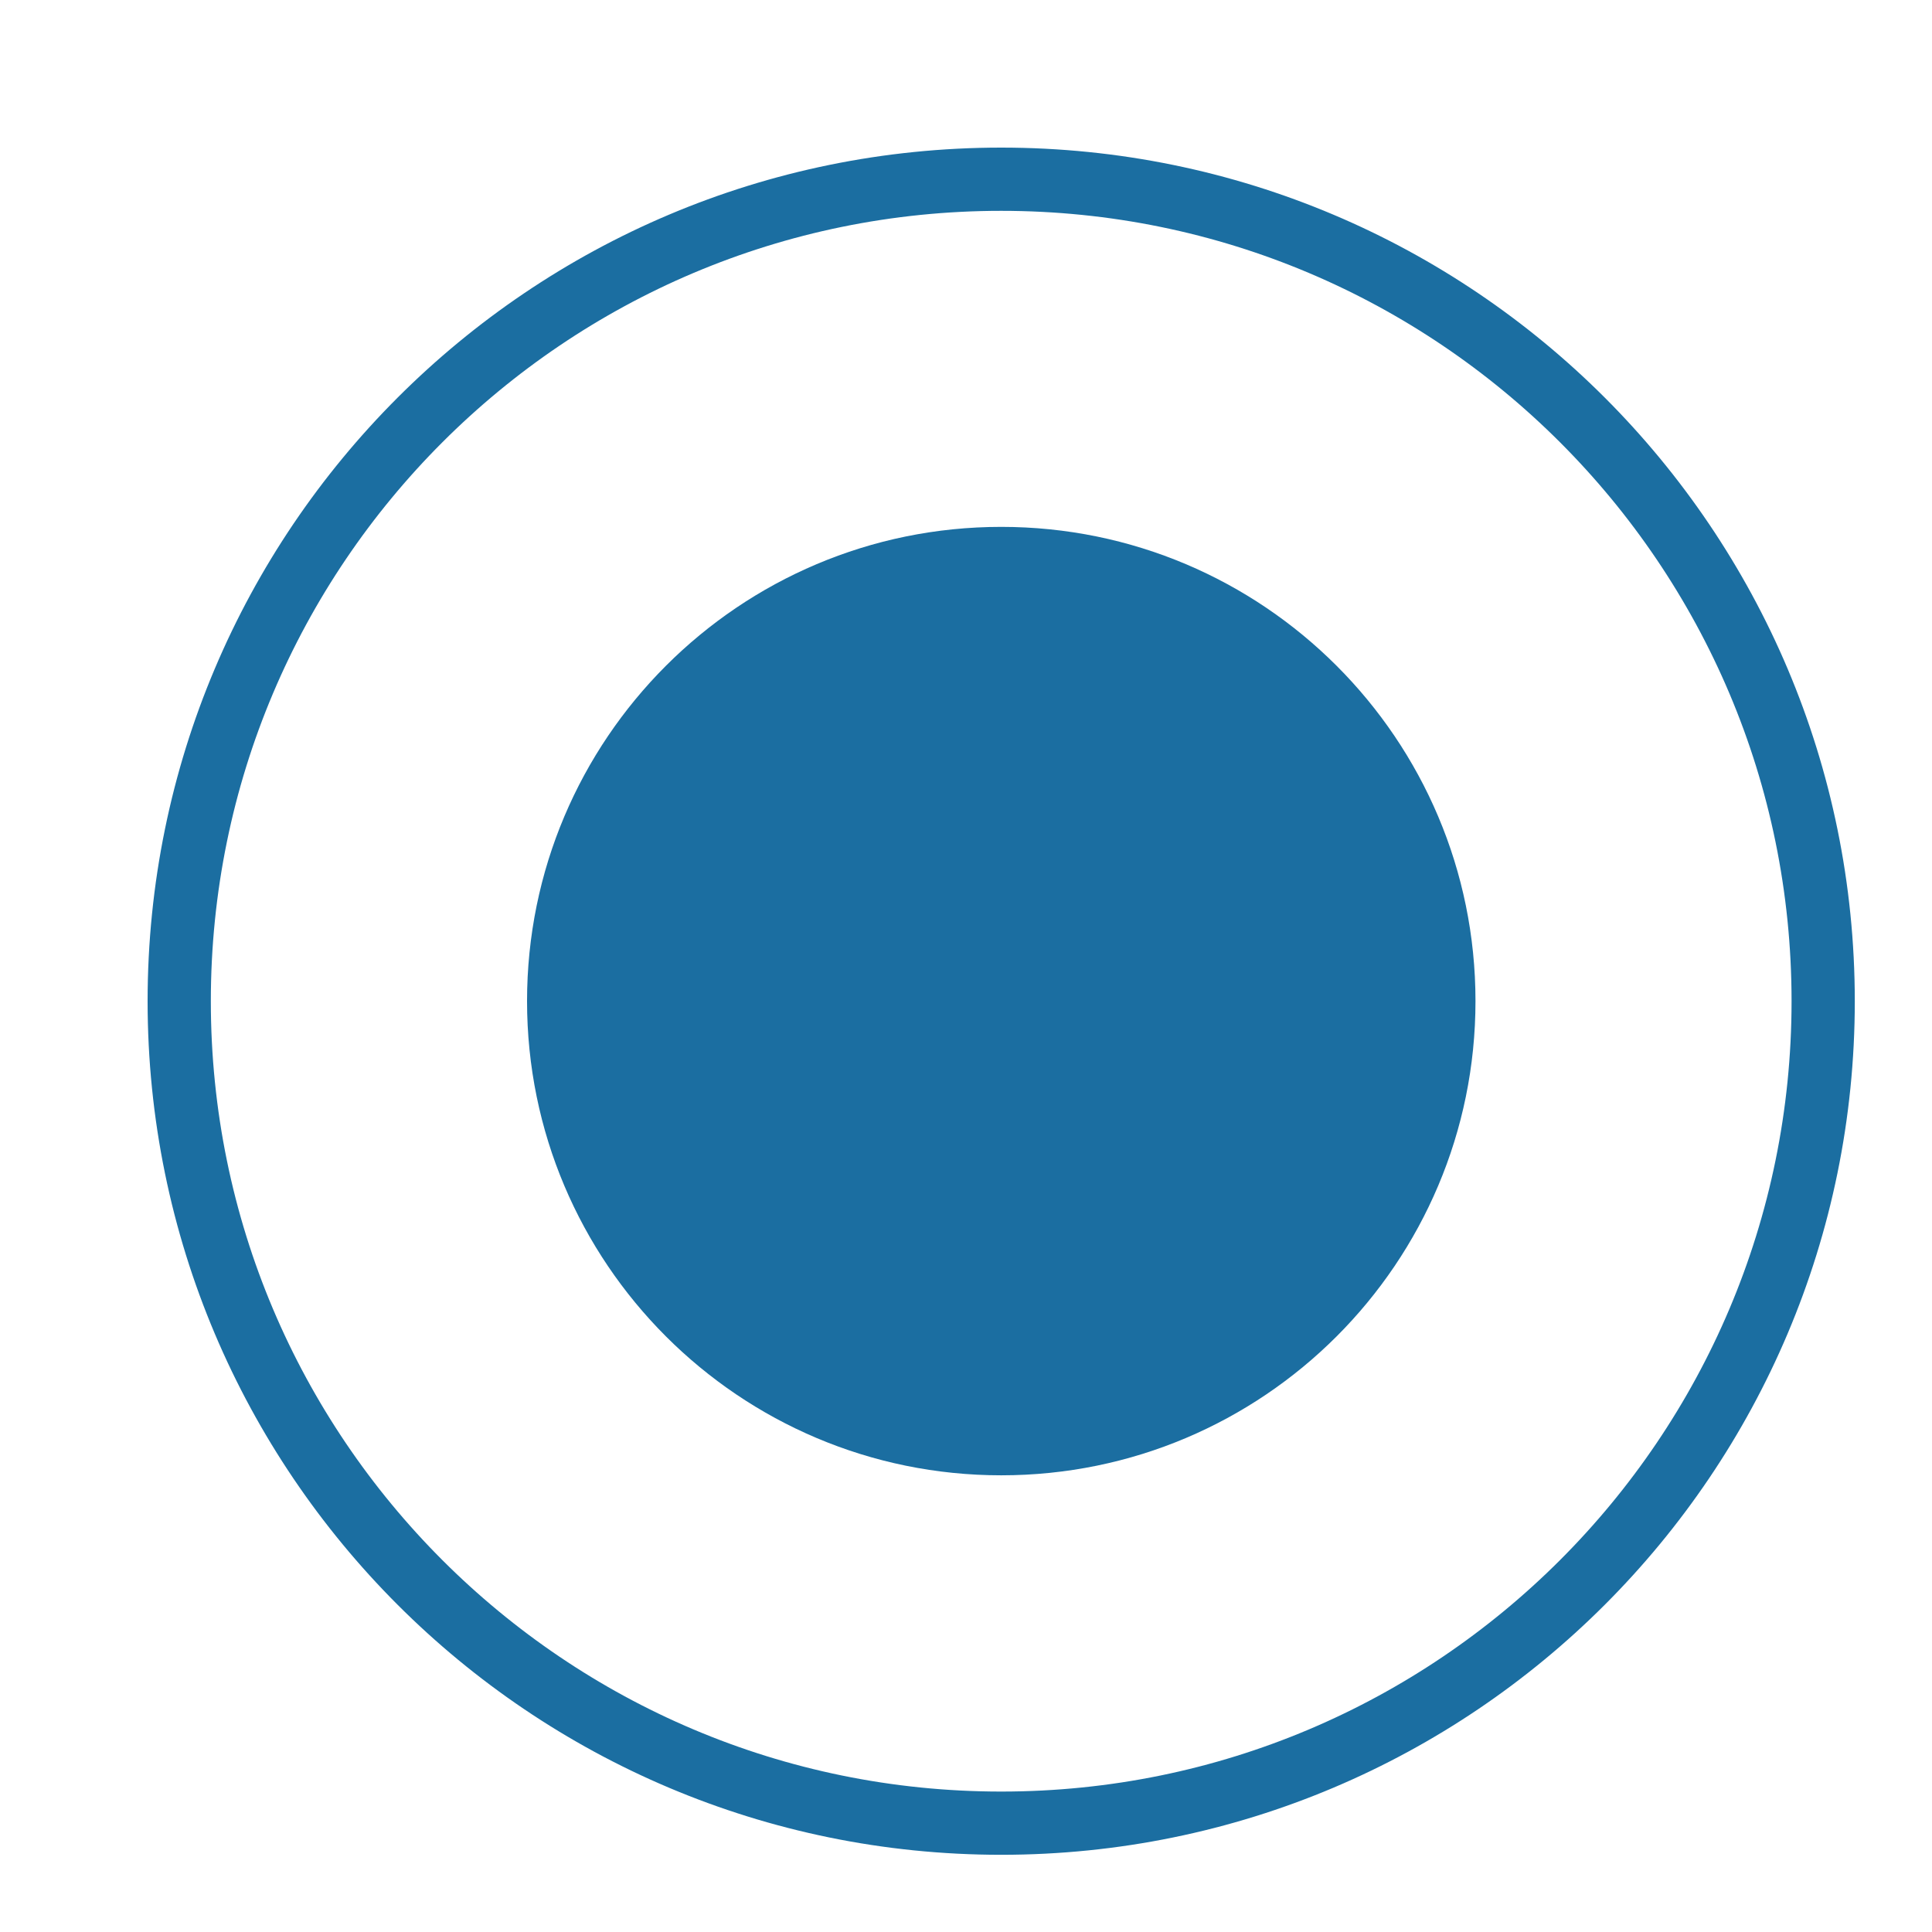
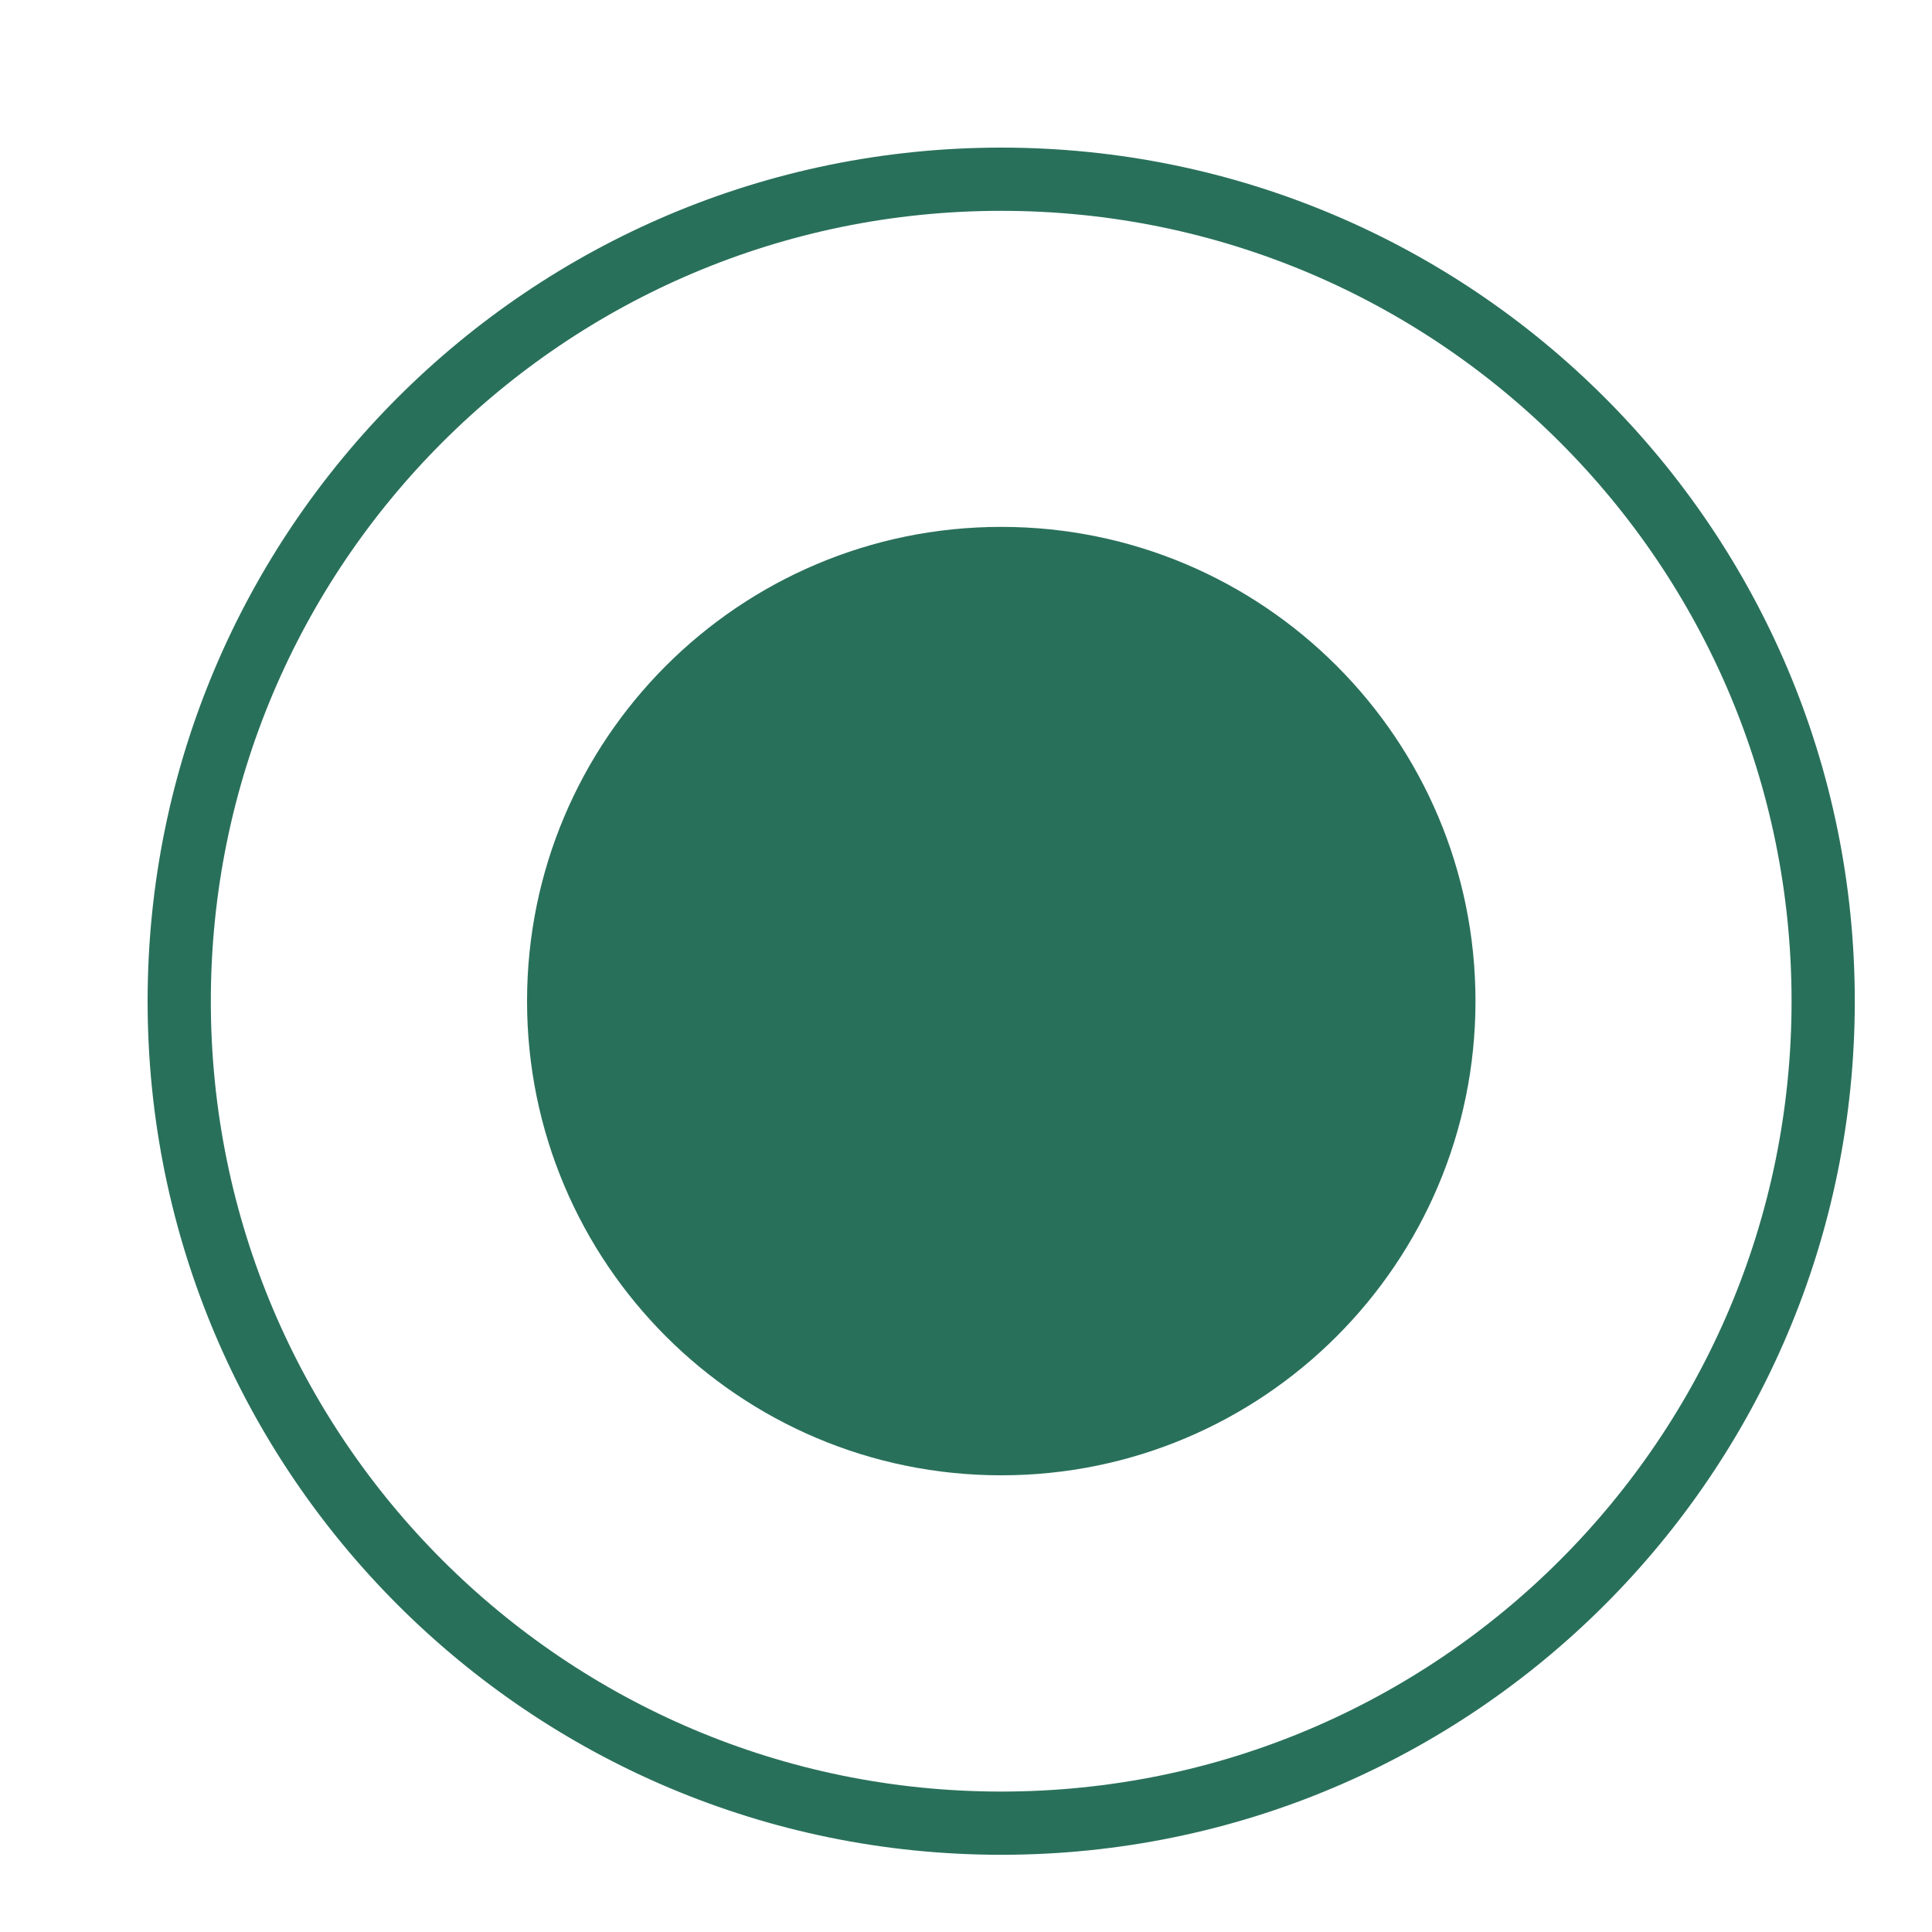
<svg xmlns="http://www.w3.org/2000/svg" width="11" height="11" viewBox="0 0 11 11" fill="none">
-   <circle cx="5.7" cy="5.7" r="4.68" transform="rotate(180 5.7002 5.7002)" stroke="#1B6EA1" stroke-width="0.36" />
-   <circle cx="5.7" cy="5.7" r="2.7" transform="rotate(180 5.70039 5.6999)" fill="#1B6EA1" />
+   <circle cx="5.7" cy="5.7" r="4.68" transform="rotate(180 5.7002 5.7002)" stroke="#29705A" stroke-width="0.36" />
+   <circle cx="5.7" cy="5.7" r="2.7" transform="rotate(180 5.70039 5.6999)" fill="#29705A" />
</svg>
